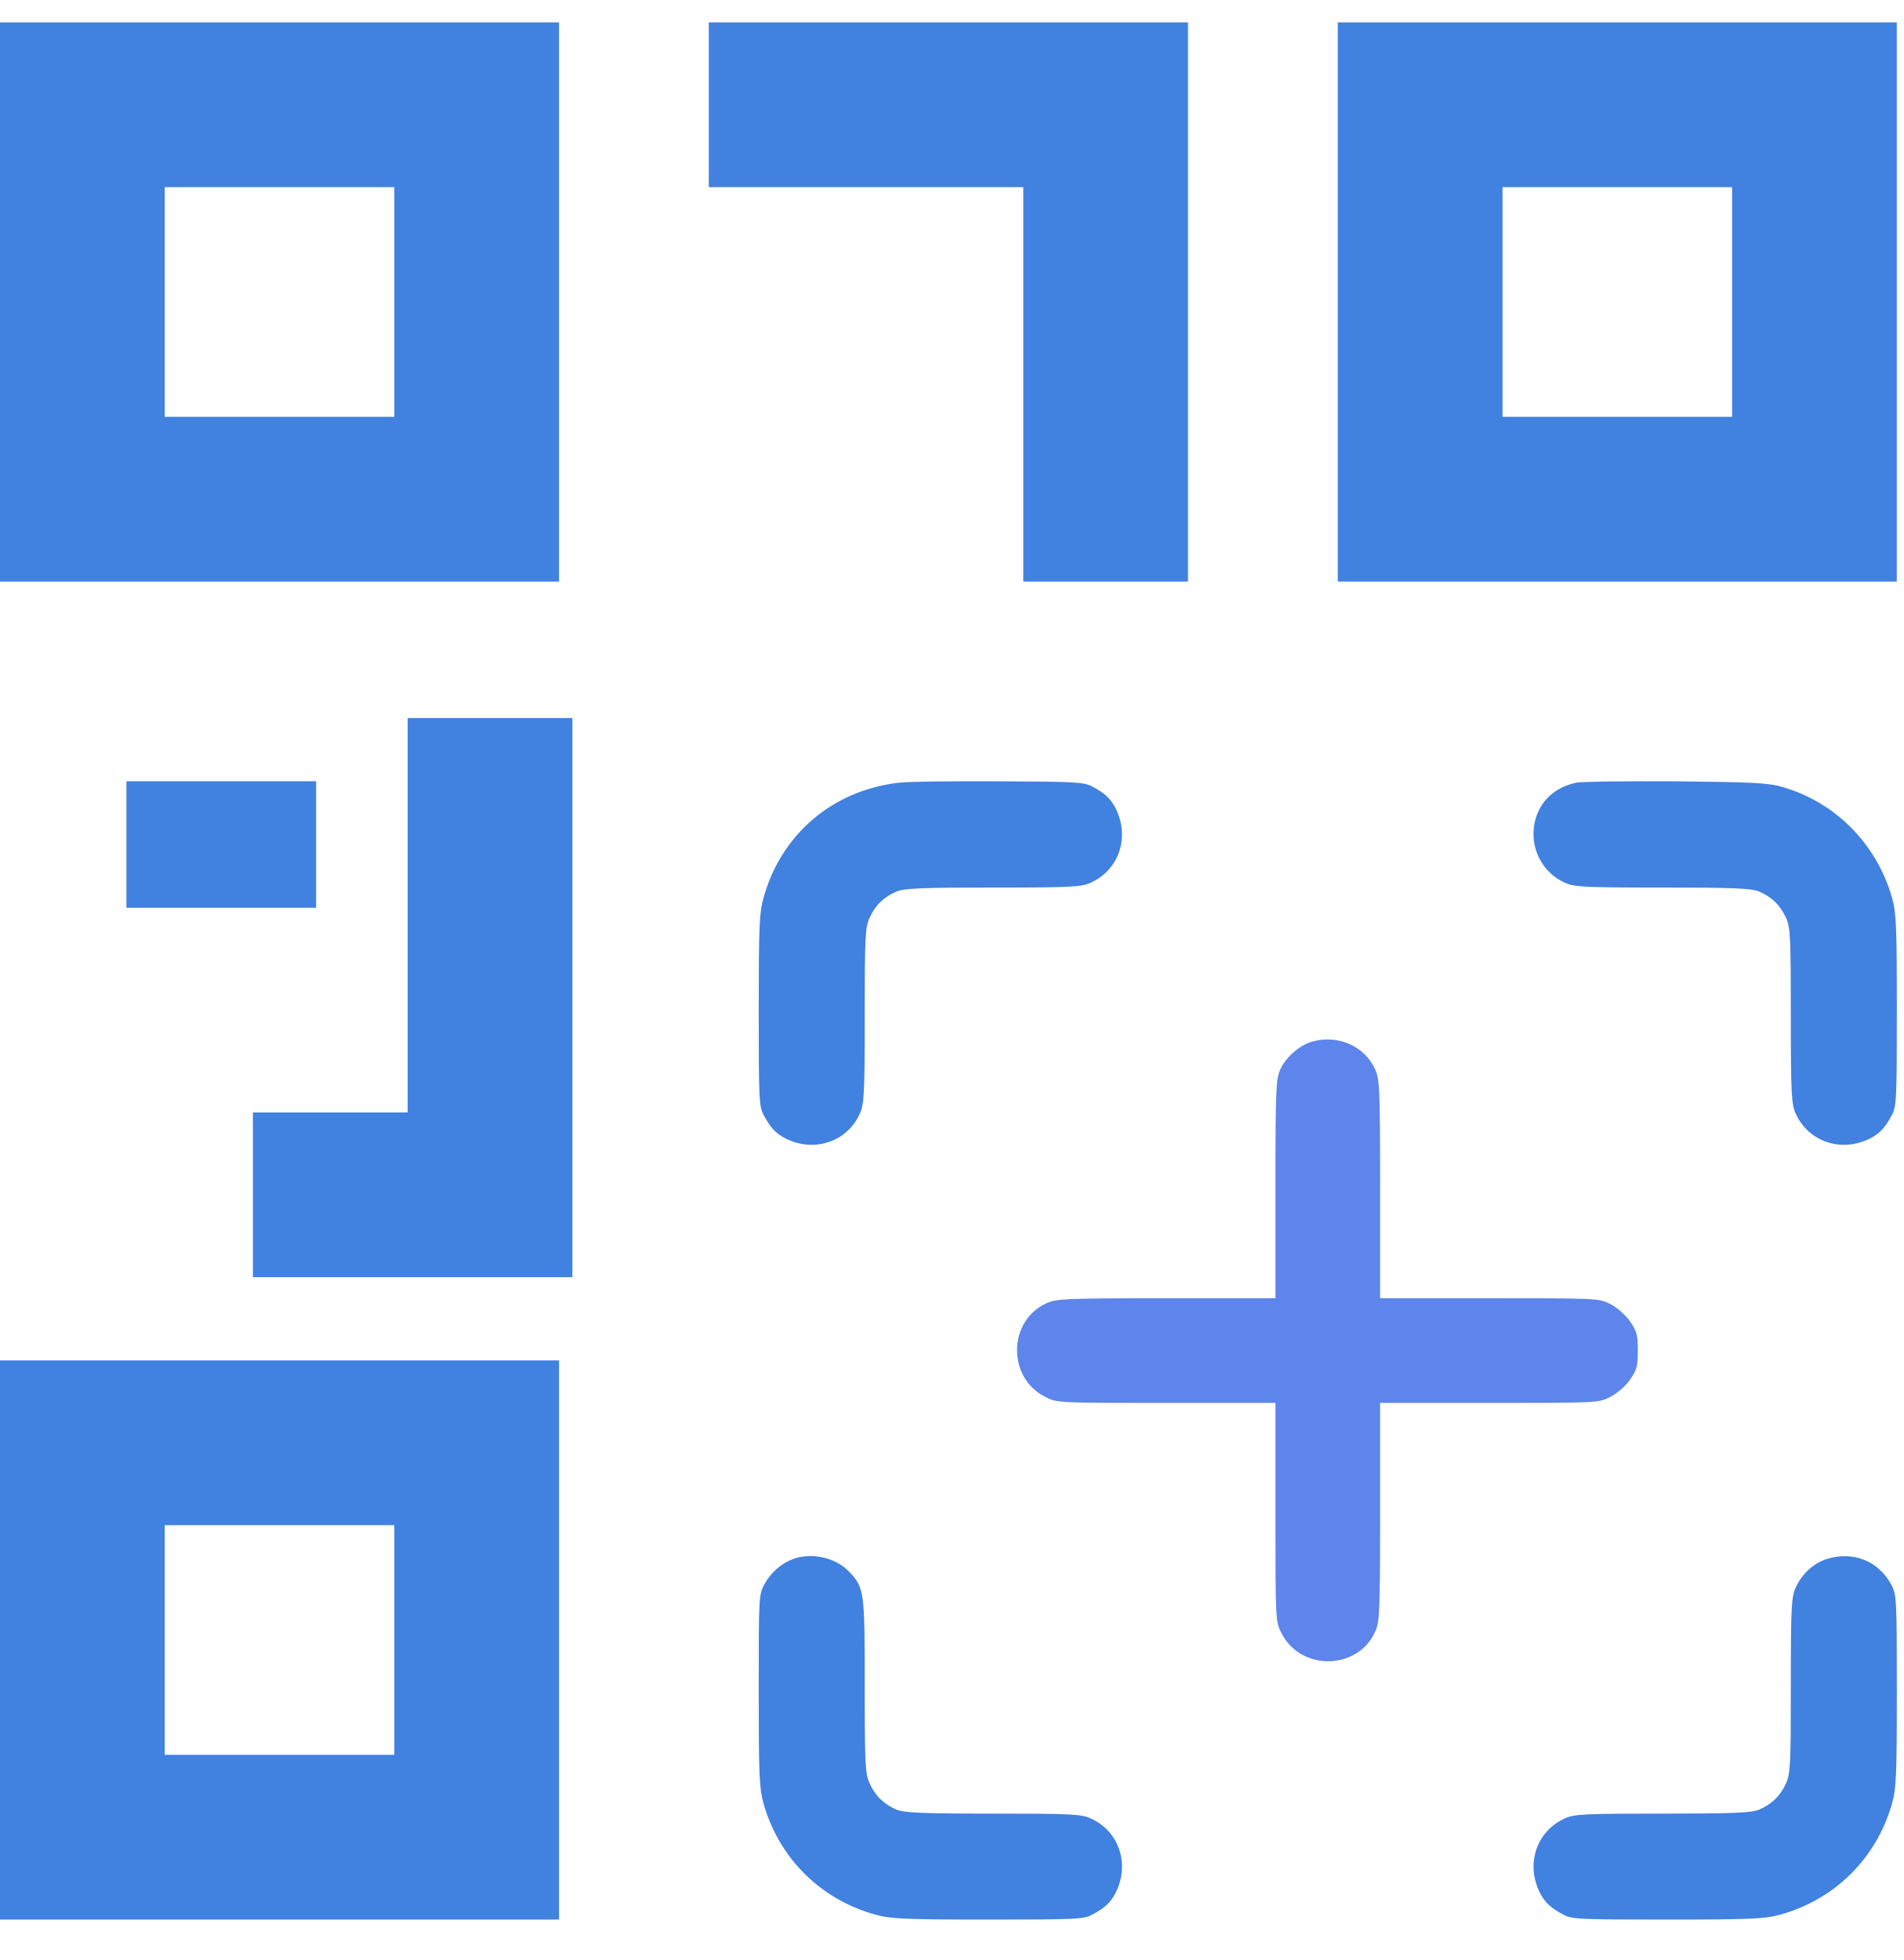
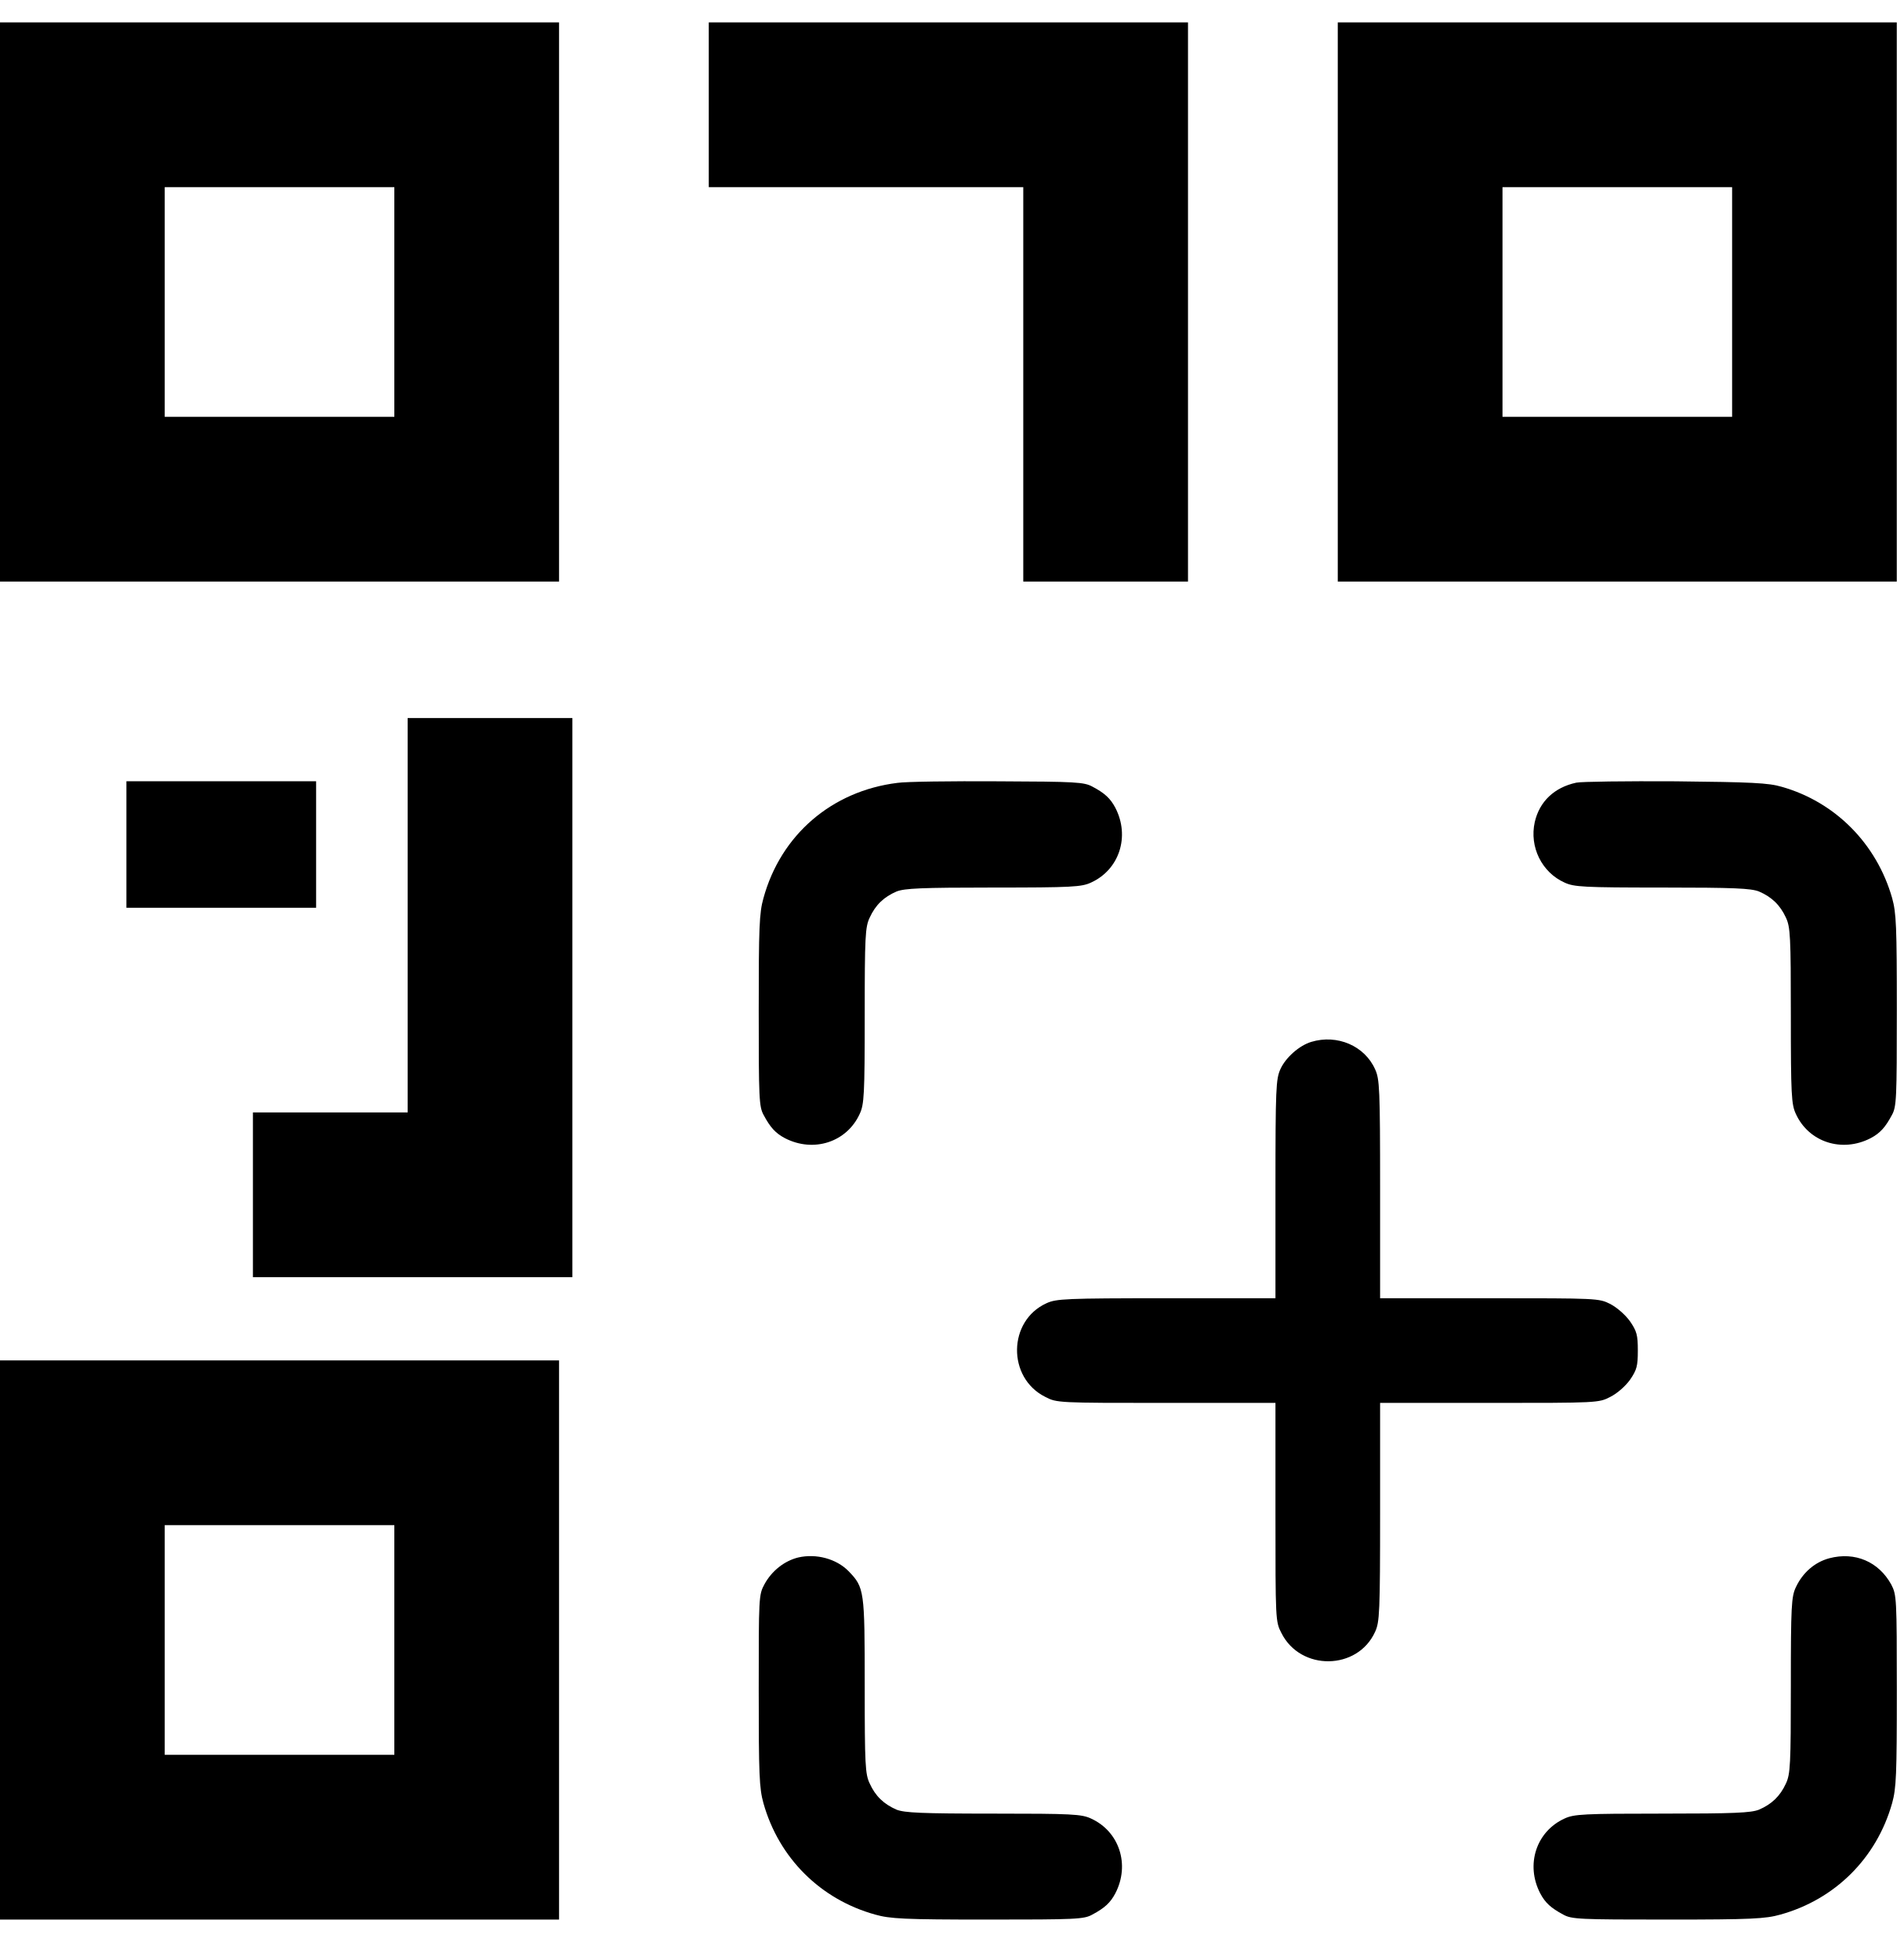
- <svg xmlns="http://www.w3.org/2000/svg" width="34" height="35" viewBox="0 0 34 35" fill="none">
-   <path d="M0 5.392V10.385H4.992H9.985V5.392V0.4H4.992H0V5.392ZM7.043 5.392V7.443H4.992H2.942V5.392V3.342H4.992H7.043V5.392Z" fill="#4181E0" />
-   <path d="M12.659 1.871V3.342H15.468H18.276V6.863V10.385H19.747H21.218V5.392V0.4H16.939H12.659V1.871Z" fill="#4181E0" />
-   <path d="M23.893 5.392V10.385H28.885H33.877V5.392V0.4H28.885H23.893V5.392ZM30.936 5.392V7.443H28.885H26.835V5.392V3.342H28.885H30.936V5.392Z" fill="#4181E0" />
-   <path d="M2.258 15.08V16.21H3.952H5.646V15.08V13.951H3.952H2.258V15.08Z" fill="#4181E0" />
-   <path d="M16.028 13.98C14.855 14.125 13.944 14.91 13.635 16.04C13.561 16.302 13.551 16.559 13.551 18.044C13.551 19.619 13.556 19.763 13.64 19.913C13.757 20.132 13.85 20.235 14.018 20.324C14.533 20.59 15.126 20.394 15.355 19.89C15.434 19.721 15.444 19.549 15.444 18.138C15.444 16.718 15.453 16.554 15.533 16.386C15.635 16.162 15.785 16.017 16.014 15.919C16.159 15.863 16.448 15.849 17.743 15.849C19.145 15.849 19.317 15.839 19.486 15.76C19.99 15.531 20.186 14.938 19.92 14.424C19.831 14.256 19.729 14.162 19.509 14.046C19.36 13.966 19.215 13.957 17.827 13.952C16.99 13.947 16.182 13.957 16.028 13.98Z" fill="#4181E0" />
-   <path d="M28.154 13.976C27.761 14.06 27.495 14.312 27.411 14.681C27.313 15.125 27.537 15.578 27.943 15.76C28.112 15.839 28.285 15.849 29.686 15.849C30.981 15.849 31.27 15.863 31.415 15.919C31.644 16.017 31.794 16.162 31.897 16.386C31.976 16.554 31.985 16.718 31.985 18.138C31.985 19.549 31.995 19.721 32.074 19.89C32.303 20.394 32.897 20.59 33.411 20.324C33.579 20.235 33.672 20.132 33.789 19.913C33.873 19.763 33.878 19.623 33.878 18.044C33.878 16.54 33.868 16.302 33.794 16.036C33.518 15.069 32.78 14.321 31.822 14.05C31.588 13.98 31.28 13.966 29.929 13.952C29.041 13.947 28.242 13.957 28.154 13.976Z" fill="#4181E0" />
-   <path d="M23.42 18.605C23.205 18.67 22.962 18.885 22.869 19.091C22.789 19.268 22.78 19.427 22.78 21.23V23.183H20.831C19.037 23.183 18.864 23.192 18.691 23.272C18 23.585 17.986 24.603 18.668 24.944C18.874 25.052 18.897 25.052 20.827 25.052H22.78V27.004C22.78 28.933 22.78 28.957 22.887 29.162C23.229 29.844 24.247 29.83 24.56 29.139C24.64 28.966 24.649 28.793 24.649 27V25.052H26.602C28.532 25.052 28.555 25.052 28.761 24.944C28.883 24.883 29.027 24.757 29.112 24.64C29.233 24.463 29.252 24.398 29.252 24.117C29.252 23.837 29.233 23.771 29.112 23.594C29.027 23.477 28.883 23.351 28.761 23.286C28.555 23.183 28.532 23.183 26.602 23.183H24.649V21.23C24.649 19.441 24.64 19.268 24.56 19.095C24.373 18.675 23.883 18.465 23.42 18.605Z" fill="#5D85EB" />
-   <path d="M14.257 27.812C14.009 27.873 13.785 28.05 13.654 28.289C13.551 28.48 13.551 28.513 13.551 30.19C13.551 31.694 13.561 31.932 13.635 32.199C13.911 33.18 14.654 33.918 15.631 34.189C15.897 34.264 16.135 34.278 17.64 34.278C19.219 34.278 19.36 34.273 19.509 34.189C19.729 34.072 19.831 33.978 19.92 33.81C20.187 33.297 19.99 32.703 19.486 32.474C19.317 32.395 19.145 32.386 17.743 32.386C16.448 32.386 16.159 32.371 16.014 32.316C15.785 32.217 15.635 32.073 15.533 31.848C15.453 31.68 15.444 31.517 15.444 30.106C15.444 28.396 15.439 28.349 15.154 28.055C14.939 27.836 14.579 27.738 14.257 27.812Z" fill="#4181E0" />
-   <path d="M32.672 27.826C32.411 27.896 32.196 28.083 32.074 28.345C31.995 28.513 31.985 28.677 31.985 30.097C31.985 31.517 31.976 31.68 31.897 31.849C31.794 32.073 31.644 32.218 31.415 32.316C31.27 32.372 30.981 32.386 29.686 32.386C28.285 32.386 28.112 32.395 27.943 32.474C27.439 32.703 27.242 33.297 27.509 33.81C27.598 33.979 27.701 34.072 27.92 34.189C28.07 34.273 28.21 34.278 29.789 34.278C31.294 34.278 31.532 34.264 31.799 34.189C32.775 33.918 33.518 33.18 33.794 32.199C33.868 31.933 33.878 31.694 33.878 30.19C33.878 28.536 33.873 28.48 33.78 28.298C33.555 27.887 33.13 27.705 32.672 27.826Z" fill="#4181E0" />
-   <path d="M0 29.285V34.278H4.992H9.985V29.285V24.293H4.992H0V29.285ZM7.043 29.285V31.336H4.992H2.942V29.285V27.235H4.992H7.043V29.285Z" fill="#4181E0" />
-   <path d="M10.223 17.814V22.807H7.37H4.517V21.336V19.865H5.899H7.281V16.343V12.822H8.752H10.223V17.814Z" fill="#4181E0" />
+ <svg xmlns="http://www.w3.org/2000/svg" width="34" height="35" viewBox="0 0 34 35">
+   <path d="M0 5.392V10.385H4.992H9.985V5.392V0.4H4.992H0V5.392ZM7.043 5.392V7.443H4.992H2.942V5.392V3.342H4.992H7.043V5.392Z" />
+   <path d="M12.659 1.871V3.342H15.468H18.276V6.863V10.385H19.747H21.218V5.392V0.4H16.939H12.659V1.871Z" />
+   <path d="M23.893 5.392V10.385H28.885H33.877V5.392V0.4H28.885H23.893V5.392ZM30.936 5.392V7.443H28.885H26.835V5.392V3.342H28.885H30.936V5.392Z" />
+   <path d="M2.258 15.08V16.21H3.952H5.646V15.08V13.951H3.952H2.258V15.08Z" />
+   <path d="M16.028 13.98C14.855 14.125 13.944 14.91 13.635 16.04C13.561 16.302 13.551 16.559 13.551 18.044C13.551 19.619 13.556 19.763 13.64 19.913C13.757 20.132 13.85 20.235 14.018 20.324C14.533 20.59 15.126 20.394 15.355 19.89C15.434 19.721 15.444 19.549 15.444 18.138C15.444 16.718 15.453 16.554 15.533 16.386C15.635 16.162 15.785 16.017 16.014 15.919C16.159 15.863 16.448 15.849 17.743 15.849C19.145 15.849 19.317 15.839 19.486 15.76C19.99 15.531 20.186 14.938 19.92 14.424C19.831 14.256 19.729 14.162 19.509 14.046C19.36 13.966 19.215 13.957 17.827 13.952C16.99 13.947 16.182 13.957 16.028 13.98Z" />
+   <path d="M28.154 13.976C27.761 14.06 27.495 14.312 27.411 14.681C27.313 15.125 27.537 15.578 27.943 15.76C28.112 15.839 28.285 15.849 29.686 15.849C30.981 15.849 31.27 15.863 31.415 15.919C31.644 16.017 31.794 16.162 31.897 16.386C31.976 16.554 31.985 16.718 31.985 18.138C31.985 19.549 31.995 19.721 32.074 19.89C32.303 20.394 32.897 20.59 33.411 20.324C33.579 20.235 33.672 20.132 33.789 19.913C33.873 19.763 33.878 19.623 33.878 18.044C33.878 16.54 33.868 16.302 33.794 16.036C33.518 15.069 32.78 14.321 31.822 14.05C31.588 13.98 31.28 13.966 29.929 13.952C29.041 13.947 28.242 13.957 28.154 13.976Z" />
+   <path d="M23.42 18.605C23.205 18.67 22.962 18.885 22.869 19.091C22.789 19.268 22.78 19.427 22.78 21.23V23.183H20.831C19.037 23.183 18.864 23.192 18.691 23.272C18 23.585 17.986 24.603 18.668 24.944C18.874 25.052 18.897 25.052 20.827 25.052H22.78V27.004C22.78 28.933 22.78 28.957 22.887 29.162C23.229 29.844 24.247 29.83 24.56 29.139C24.64 28.966 24.649 28.793 24.649 27V25.052H26.602C28.532 25.052 28.555 25.052 28.761 24.944C28.883 24.883 29.027 24.757 29.112 24.64C29.233 24.463 29.252 24.398 29.252 24.117C29.252 23.837 29.233 23.771 29.112 23.594C29.027 23.477 28.883 23.351 28.761 23.286C28.555 23.183 28.532 23.183 26.602 23.183H24.649V21.23C24.649 19.441 24.64 19.268 24.56 19.095C24.373 18.675 23.883 18.465 23.42 18.605Z" />
+   <path d="M14.257 27.812C14.009 27.873 13.785 28.05 13.654 28.289C13.551 28.48 13.551 28.513 13.551 30.19C13.551 31.694 13.561 31.932 13.635 32.199C13.911 33.18 14.654 33.918 15.631 34.189C15.897 34.264 16.135 34.278 17.64 34.278C19.219 34.278 19.36 34.273 19.509 34.189C19.729 34.072 19.831 33.978 19.92 33.81C20.187 33.297 19.99 32.703 19.486 32.474C19.317 32.395 19.145 32.386 17.743 32.386C16.448 32.386 16.159 32.371 16.014 32.316C15.785 32.217 15.635 32.073 15.533 31.848C15.453 31.68 15.444 31.517 15.444 30.106C15.444 28.396 15.439 28.349 15.154 28.055C14.939 27.836 14.579 27.738 14.257 27.812Z" />
+   <path d="M32.672 27.826C32.411 27.896 32.196 28.083 32.074 28.345C31.995 28.513 31.985 28.677 31.985 30.097C31.985 31.517 31.976 31.68 31.897 31.849C31.794 32.073 31.644 32.218 31.415 32.316C31.27 32.372 30.981 32.386 29.686 32.386C28.285 32.386 28.112 32.395 27.943 32.474C27.439 32.703 27.242 33.297 27.509 33.81C27.598 33.979 27.701 34.072 27.92 34.189C28.07 34.273 28.21 34.278 29.789 34.278C31.294 34.278 31.532 34.264 31.799 34.189C32.775 33.918 33.518 33.18 33.794 32.199C33.868 31.933 33.878 31.694 33.878 30.19C33.878 28.536 33.873 28.48 33.78 28.298C33.555 27.887 33.13 27.705 32.672 27.826Z" />
+   <path d="M0 29.285V34.278H4.992H9.985V29.285V24.293H4.992H0V29.285ZM7.043 29.285V31.336H4.992H2.942V29.285V27.235H4.992H7.043V29.285Z" />
+   <path d="M10.223 17.814V22.807H7.37H4.517V21.336V19.865H5.899H7.281V16.343V12.822H8.752H10.223V17.814Z" />
</svg>
